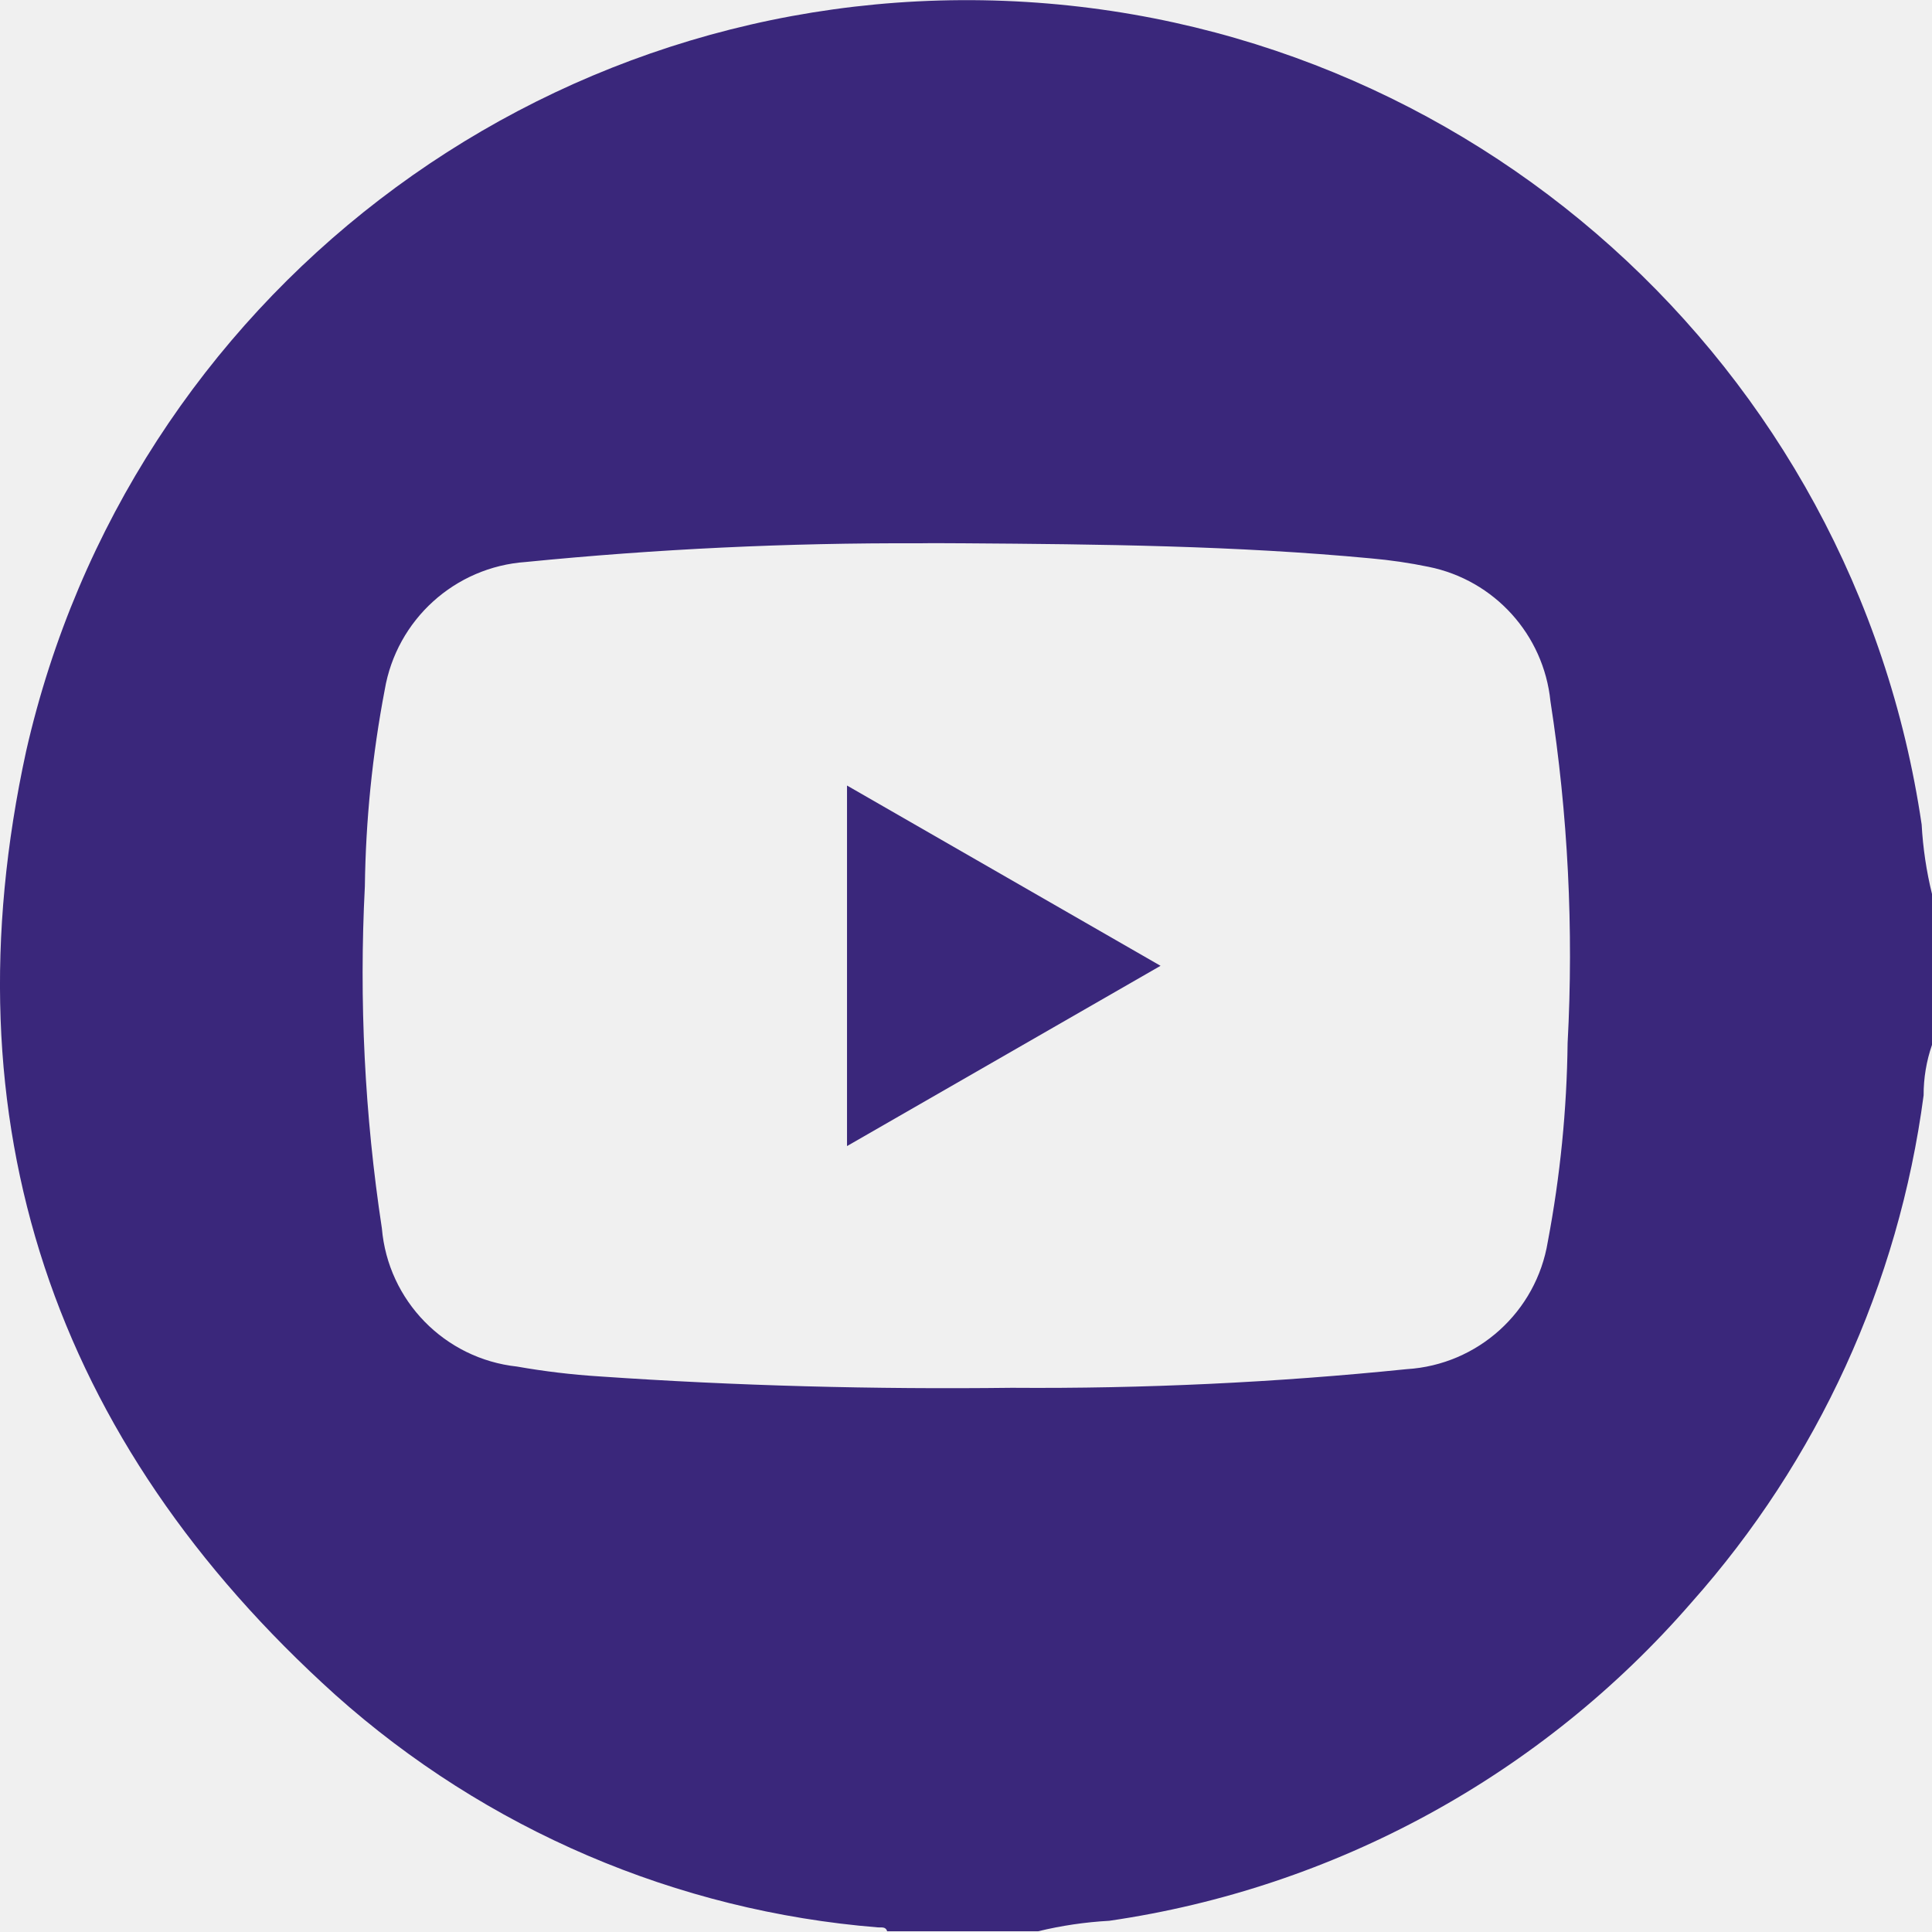
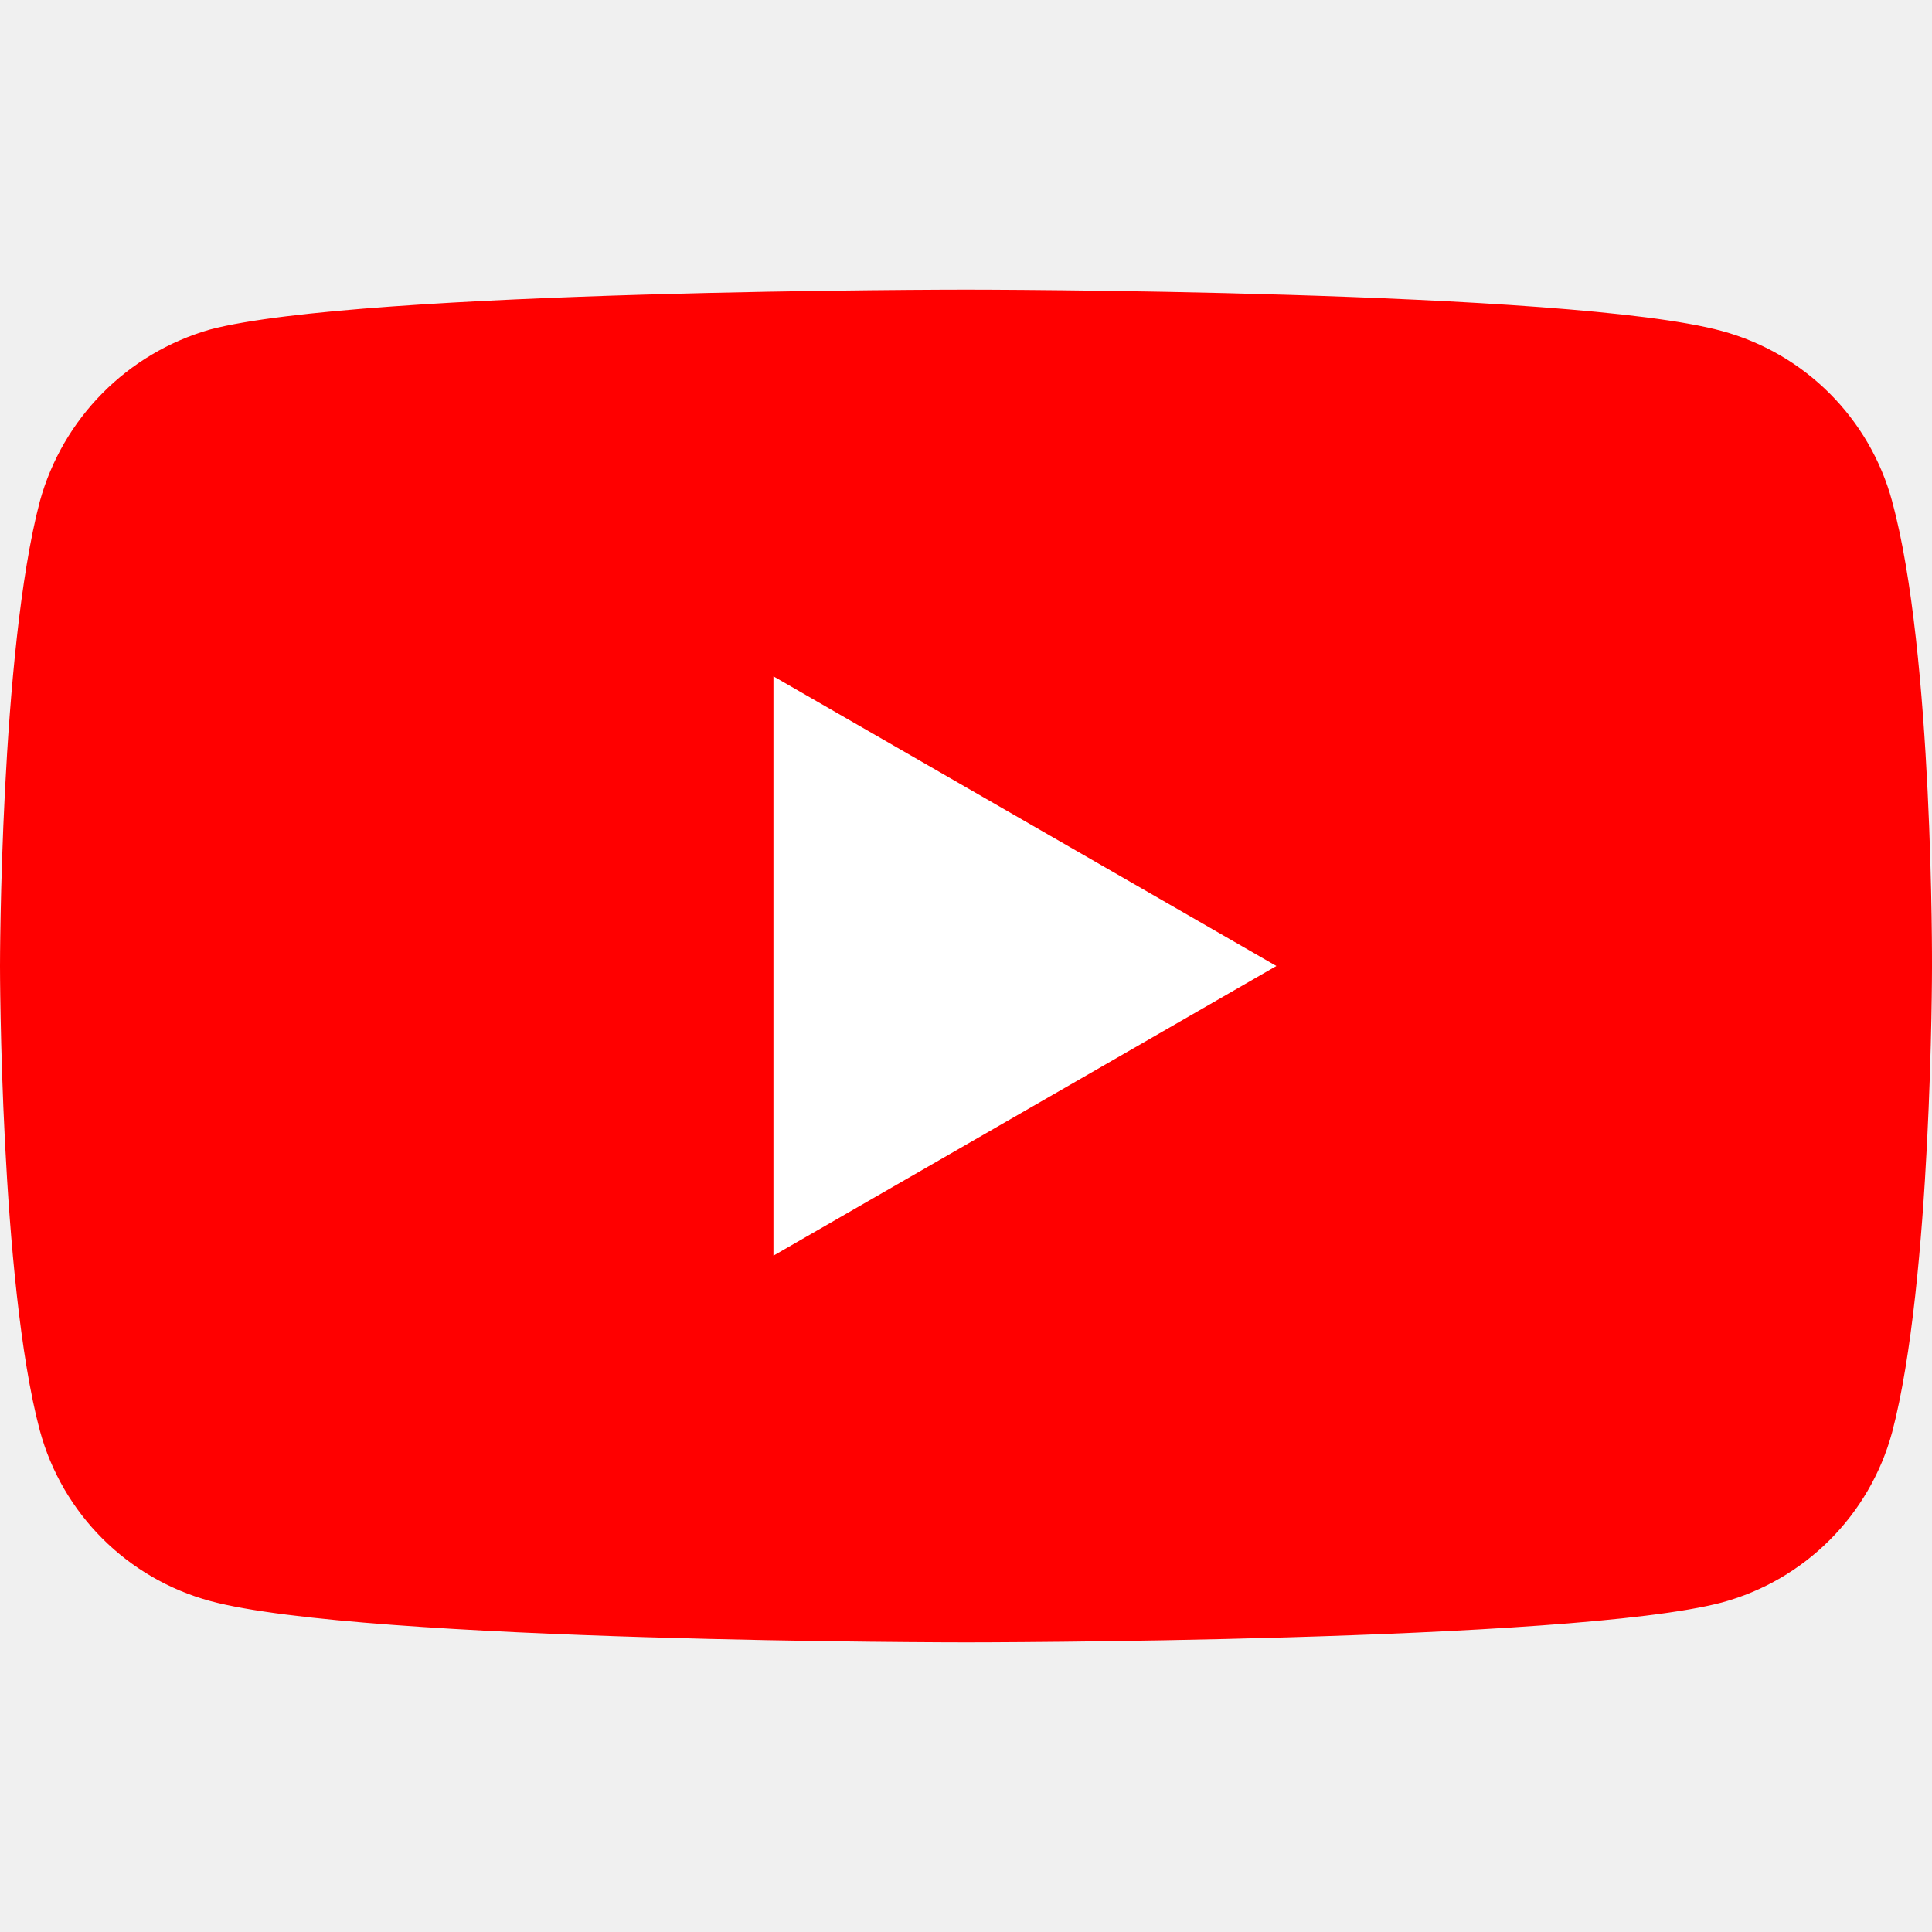
- <svg xmlns="http://www.w3.org/2000/svg" width="49.298" height="49.28" viewBox="0 0 49.298 49.28">
-   <g id="Grupo_60422" data-name="Grupo 60422" transform="translate(-748.796 -55.988)">
-     <path id="Trazado_131158" data-name="Trazado 131158" d="M791.952,96.883a24.261,24.261,0,0,0,5.928-12.945,3.914,3.914,0,0,1,.214-1.289V78.8a9.669,9.669,0,0,1-.264-1.773,24.621,24.621,0,0,0-48.367-1.872c-2.063,9.466.681,17.587,7.893,24.083a23.63,23.63,0,0,0,13.839,5.93c.087.009.2-.029.238.1h3.85A10.032,10.032,0,0,1,777.1,105,24.289,24.289,0,0,0,791.952,96.883ZM774.615,91.4c-3.512.042-7.022-.049-10.526-.291a19.018,19.018,0,0,1-2.1-.251,3.88,3.88,0,0,1-3.449-3.528,43.236,43.236,0,0,1-.434-8.726,28.734,28.734,0,0,1,.507-5.015,3.927,3.927,0,0,1,3.6-3.261,97.548,97.548,0,0,1,10.034-.477c.385-.007.77,0,1.154,0,3.463.024,6.926.06,10.377.385a12.813,12.813,0,0,1,1.473.216,3.9,3.9,0,0,1,3.107,3.429,42.14,42.14,0,0,1,.438,8.724,29.032,29.032,0,0,1-.505,5.064,3.888,3.888,0,0,1-3.6,3.255A92.5,92.5,0,0,1,774.615,91.4Z" transform="translate(0 0)" fill="#3a277b" />
-     <path id="Trazado_131159" data-name="Trazado 131159" d="M973.358,273.389l8-4.6-8-4.6Z" transform="translate(-202.949 -188.157)" fill="#3a277b" />
+ <svg xmlns="http://www.w3.org/2000/svg" width="63" height="63" viewBox="0 0 63 63">
+   <defs>
+     <clipPath id="clip-path">
+       <rect id="Rectángulo_401533" data-name="Rectángulo 401533" width="63" height="63" transform="translate(1284 615)" fill="#fff" stroke="#707070" stroke-width="1" />
+     </clipPath>
+   </defs>
+   <g id="Enmascarar_grupo_1098721" data-name="Enmascarar grupo 1098721" transform="translate(-1284 -615)" clip-path="url(#clip-path)">
+     <g id="youtube" transform="translate(1284 624.445)">
+       <path id="Trazado_874107" data-name="Trazado 874107" d="M61.7,6.9A7.893,7.893,0,0,0,56.15,1.349C51.219,0,31.5,0,31.5,0S11.78,0,6.85,1.3A8.054,8.054,0,0,0,1.3,6.9C0,11.832,0,22.055,0,22.055S0,32.33,1.3,37.208A7.9,7.9,0,0,0,6.85,42.761C11.832,44.11,31.5,44.11,31.5,44.11s19.72,0,24.65-1.3A7.893,7.893,0,0,0,61.7,37.26C63,32.33,63,22.107,63,22.107s.052-10.275-1.3-15.2Zm0,0" fill="red" />
+       <path id="Trazado_874108" data-name="Trazado 874108" d="M25.221,31.5l16.4-9.445-16.4-9.445Zm0,0" fill="#fff" />
+     </g>
  </g>
</svg>
